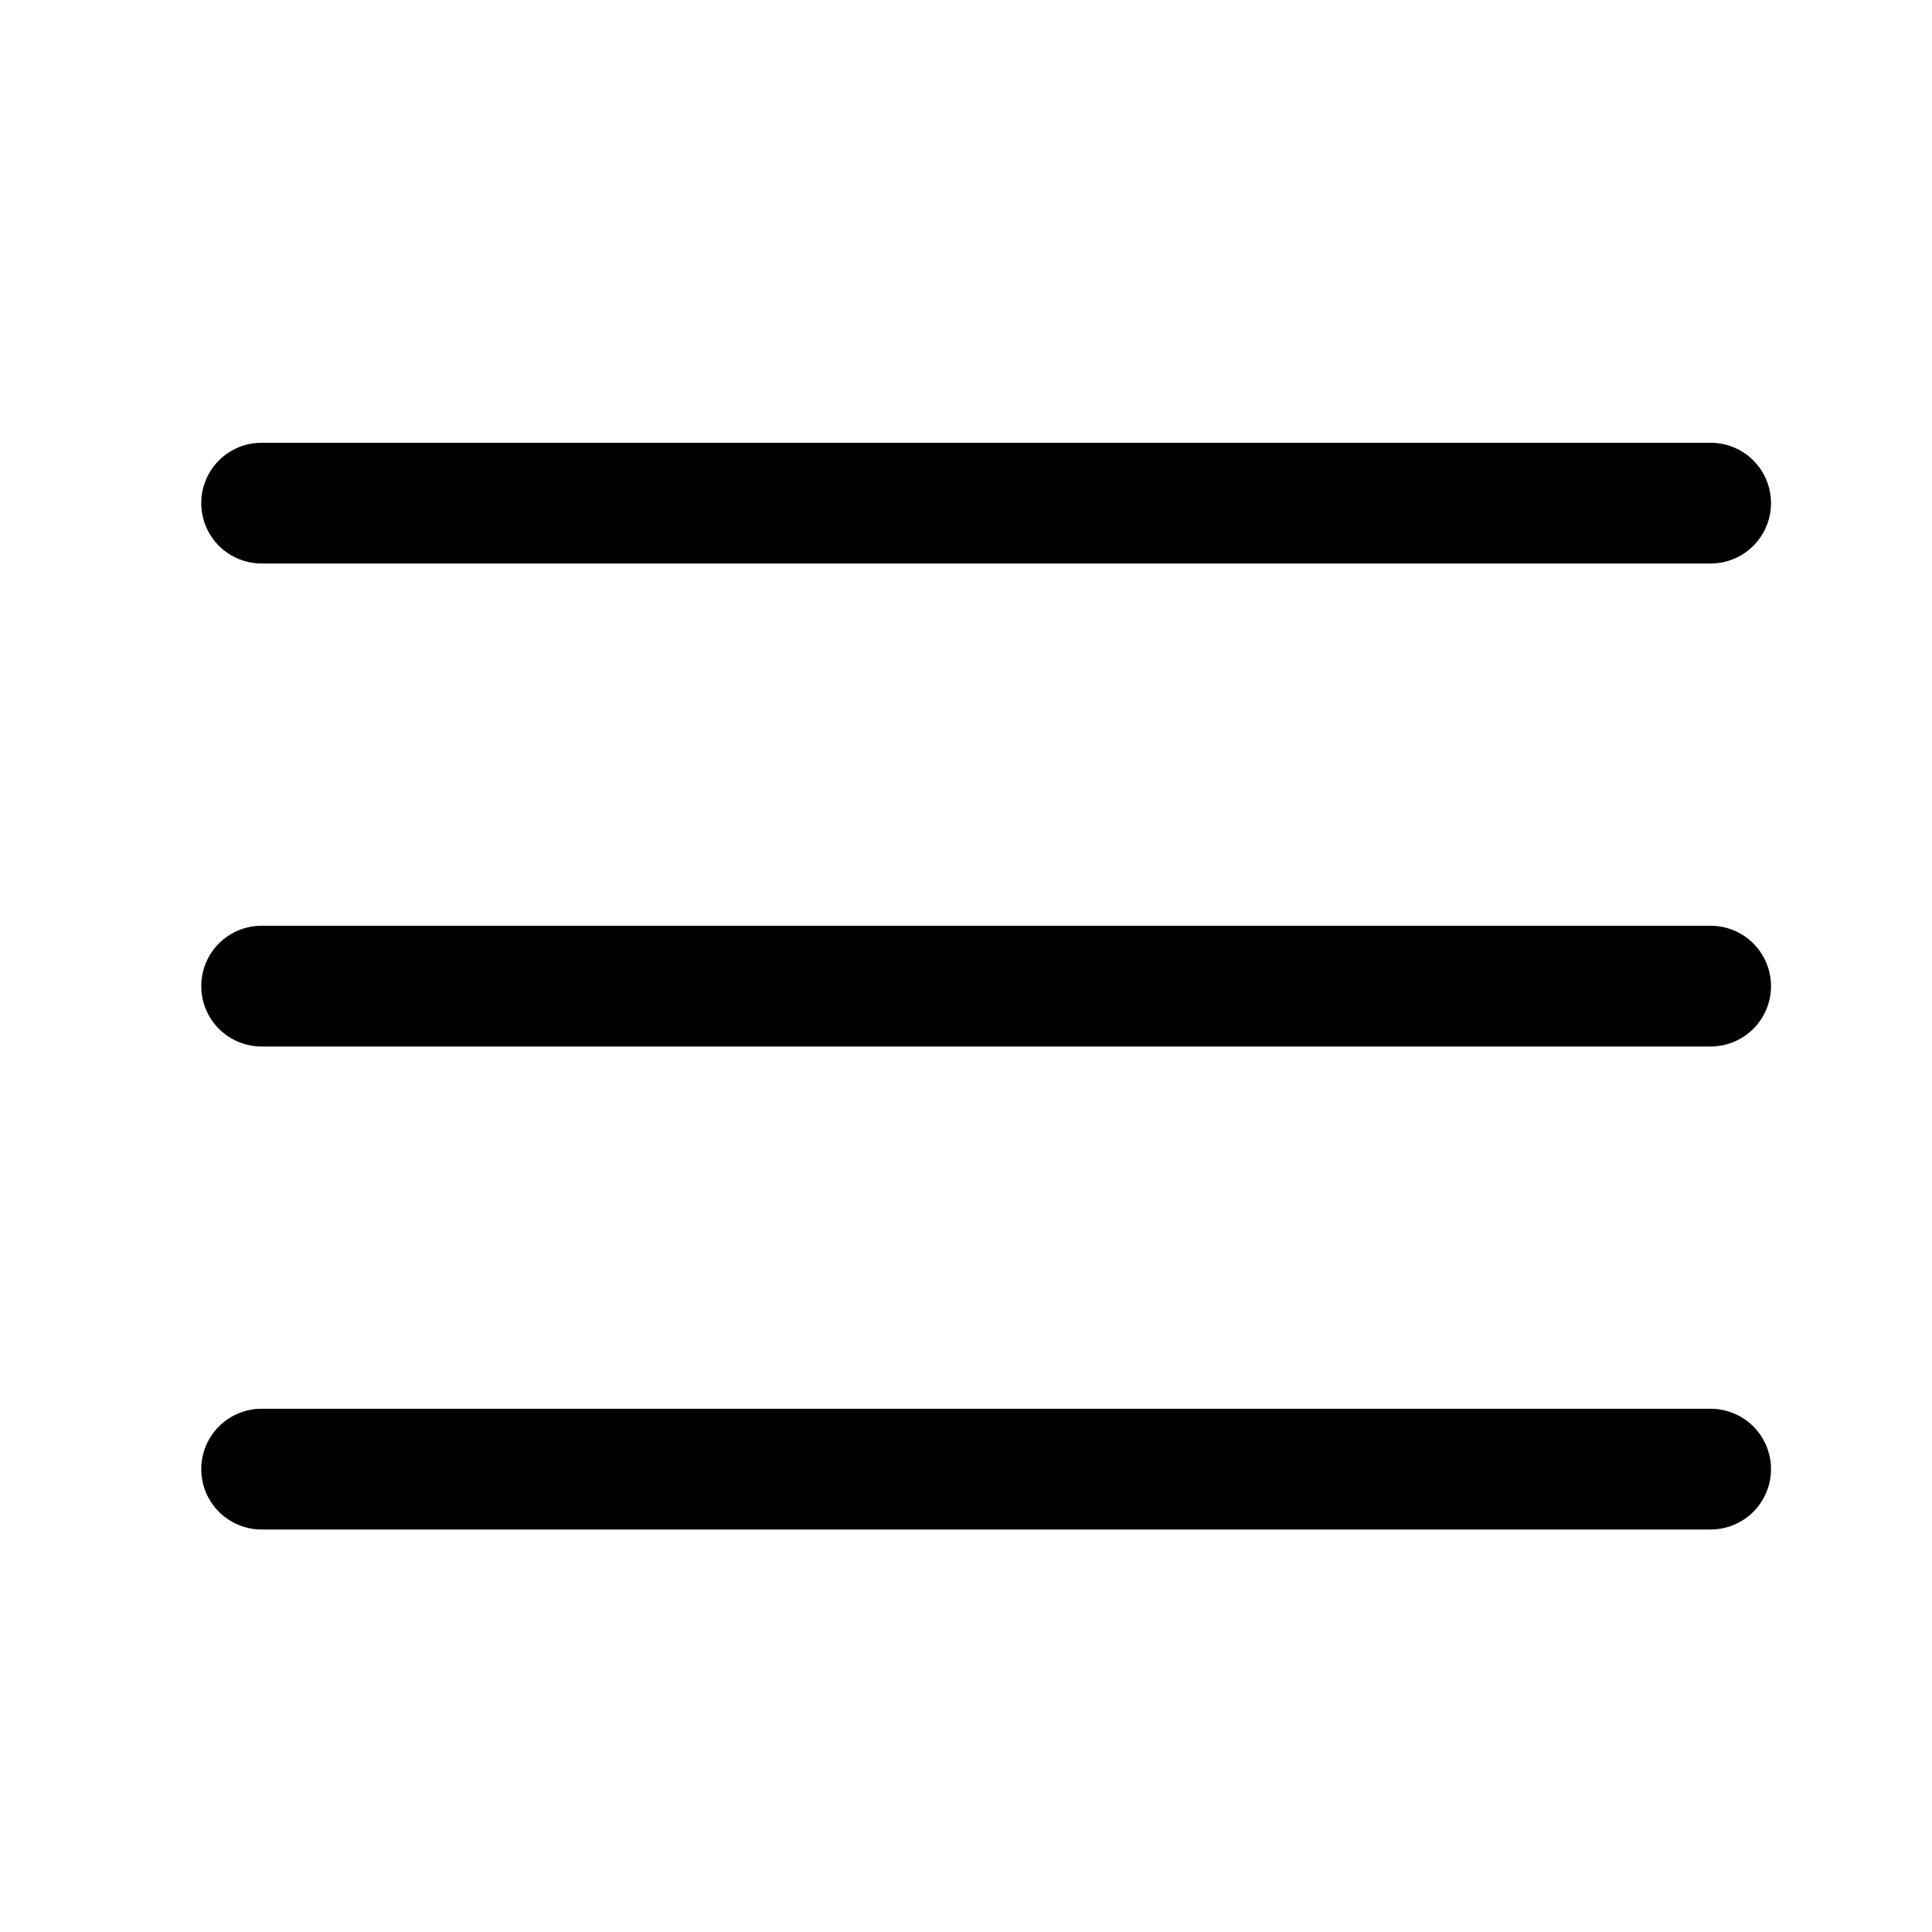
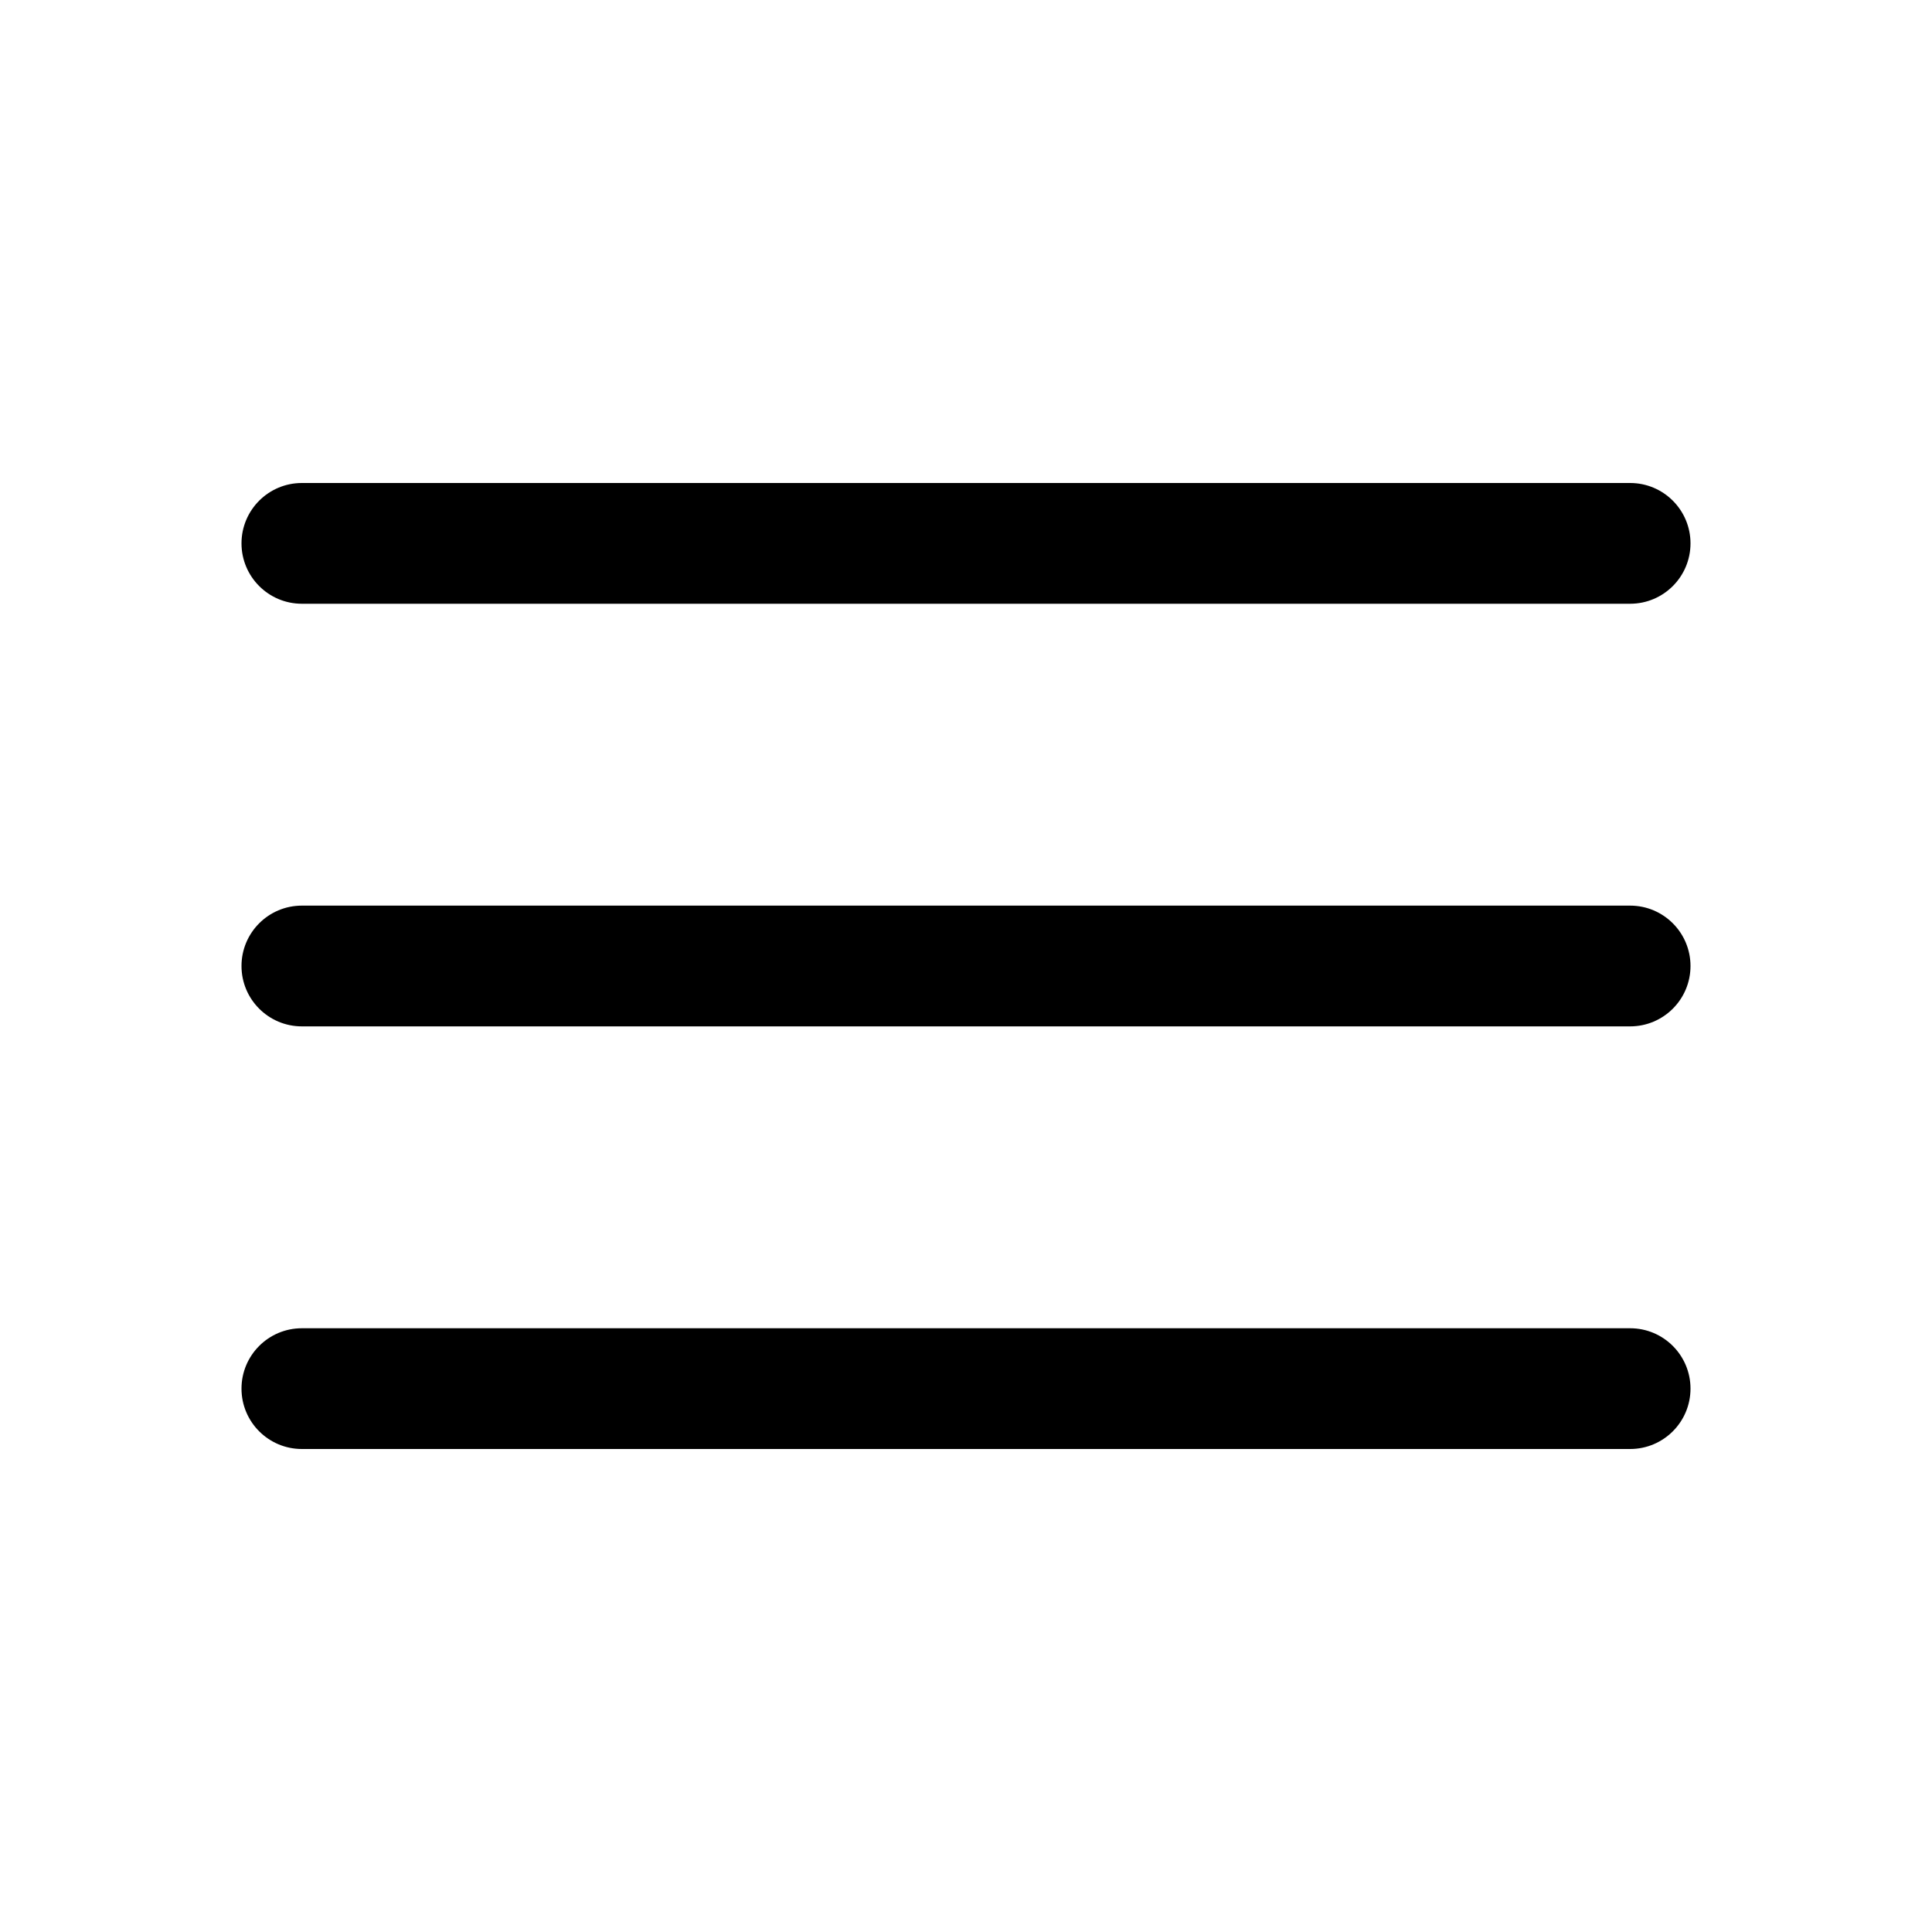
- <svg xmlns="http://www.w3.org/2000/svg" width="48" height="48" viewBox="0 0 48 48" fill="currentColor">
-   <path d="M42.5 23H6.5C6.102 23 5.721 23.158 5.439 23.439C5.158 23.721 5 24.102 5 24.5C5 24.898 5.158 25.279 5.439 25.561C5.721 25.842 6.102 26 6.5 26H42.5C42.898 26 43.279 25.842 43.561 25.561C43.842 25.279 44 24.898 44 24.5C44 24.102 43.842 23.721 43.561 23.439C43.279 23.158 42.898 23 42.5 23Z" />
-   <path d="M6.5 14H42.5C42.898 14 43.279 13.842 43.561 13.561C43.842 13.279 44 12.898 44 12.5C44 12.102 43.842 11.721 43.561 11.439C43.279 11.158 42.898 11 42.5 11H6.5C6.102 11 5.721 11.158 5.439 11.439C5.158 11.721 5 12.102 5 12.5C5 12.898 5.158 13.279 5.439 13.561C5.721 13.842 6.102 14 6.5 14V14Z" />
-   <path d="M42.5 35H6.5C6.102 35 5.721 35.158 5.439 35.439C5.158 35.721 5 36.102 5 36.5C5 36.898 5.158 37.279 5.439 37.561C5.721 37.842 6.102 38 6.5 38H42.5C42.898 38 43.279 37.842 43.561 37.561C43.842 37.279 44 36.898 44 36.5C44 36.102 43.842 35.721 43.561 35.439C43.279 35.158 42.898 35 42.5 35Z" />
+ <svg xmlns="http://www.w3.org/2000/svg" viewBox="0 0 24 24" fill="currentColor">
+   <path fill-rule="evenodd" d="M3 6.75A.75.75 0 0 1 3.75 6h16.5a.75.75 0 0 1 0 1.5H3.75A.75.75 0 0 1 3 6.75ZM3 12a.75.75 0 0 1 .75-.75h16.5a.75.75 0 0 1 0 1.5H3.75A.75.75 0 0 1 3 12Zm0 5.25a.75.75 0 0 1 .75-.75h16.5a.75.75 0 0 1 0 1.5H3.75a.75.75 0 0 1-.75-.75Z" clip-rule="evenodd" />
</svg>
